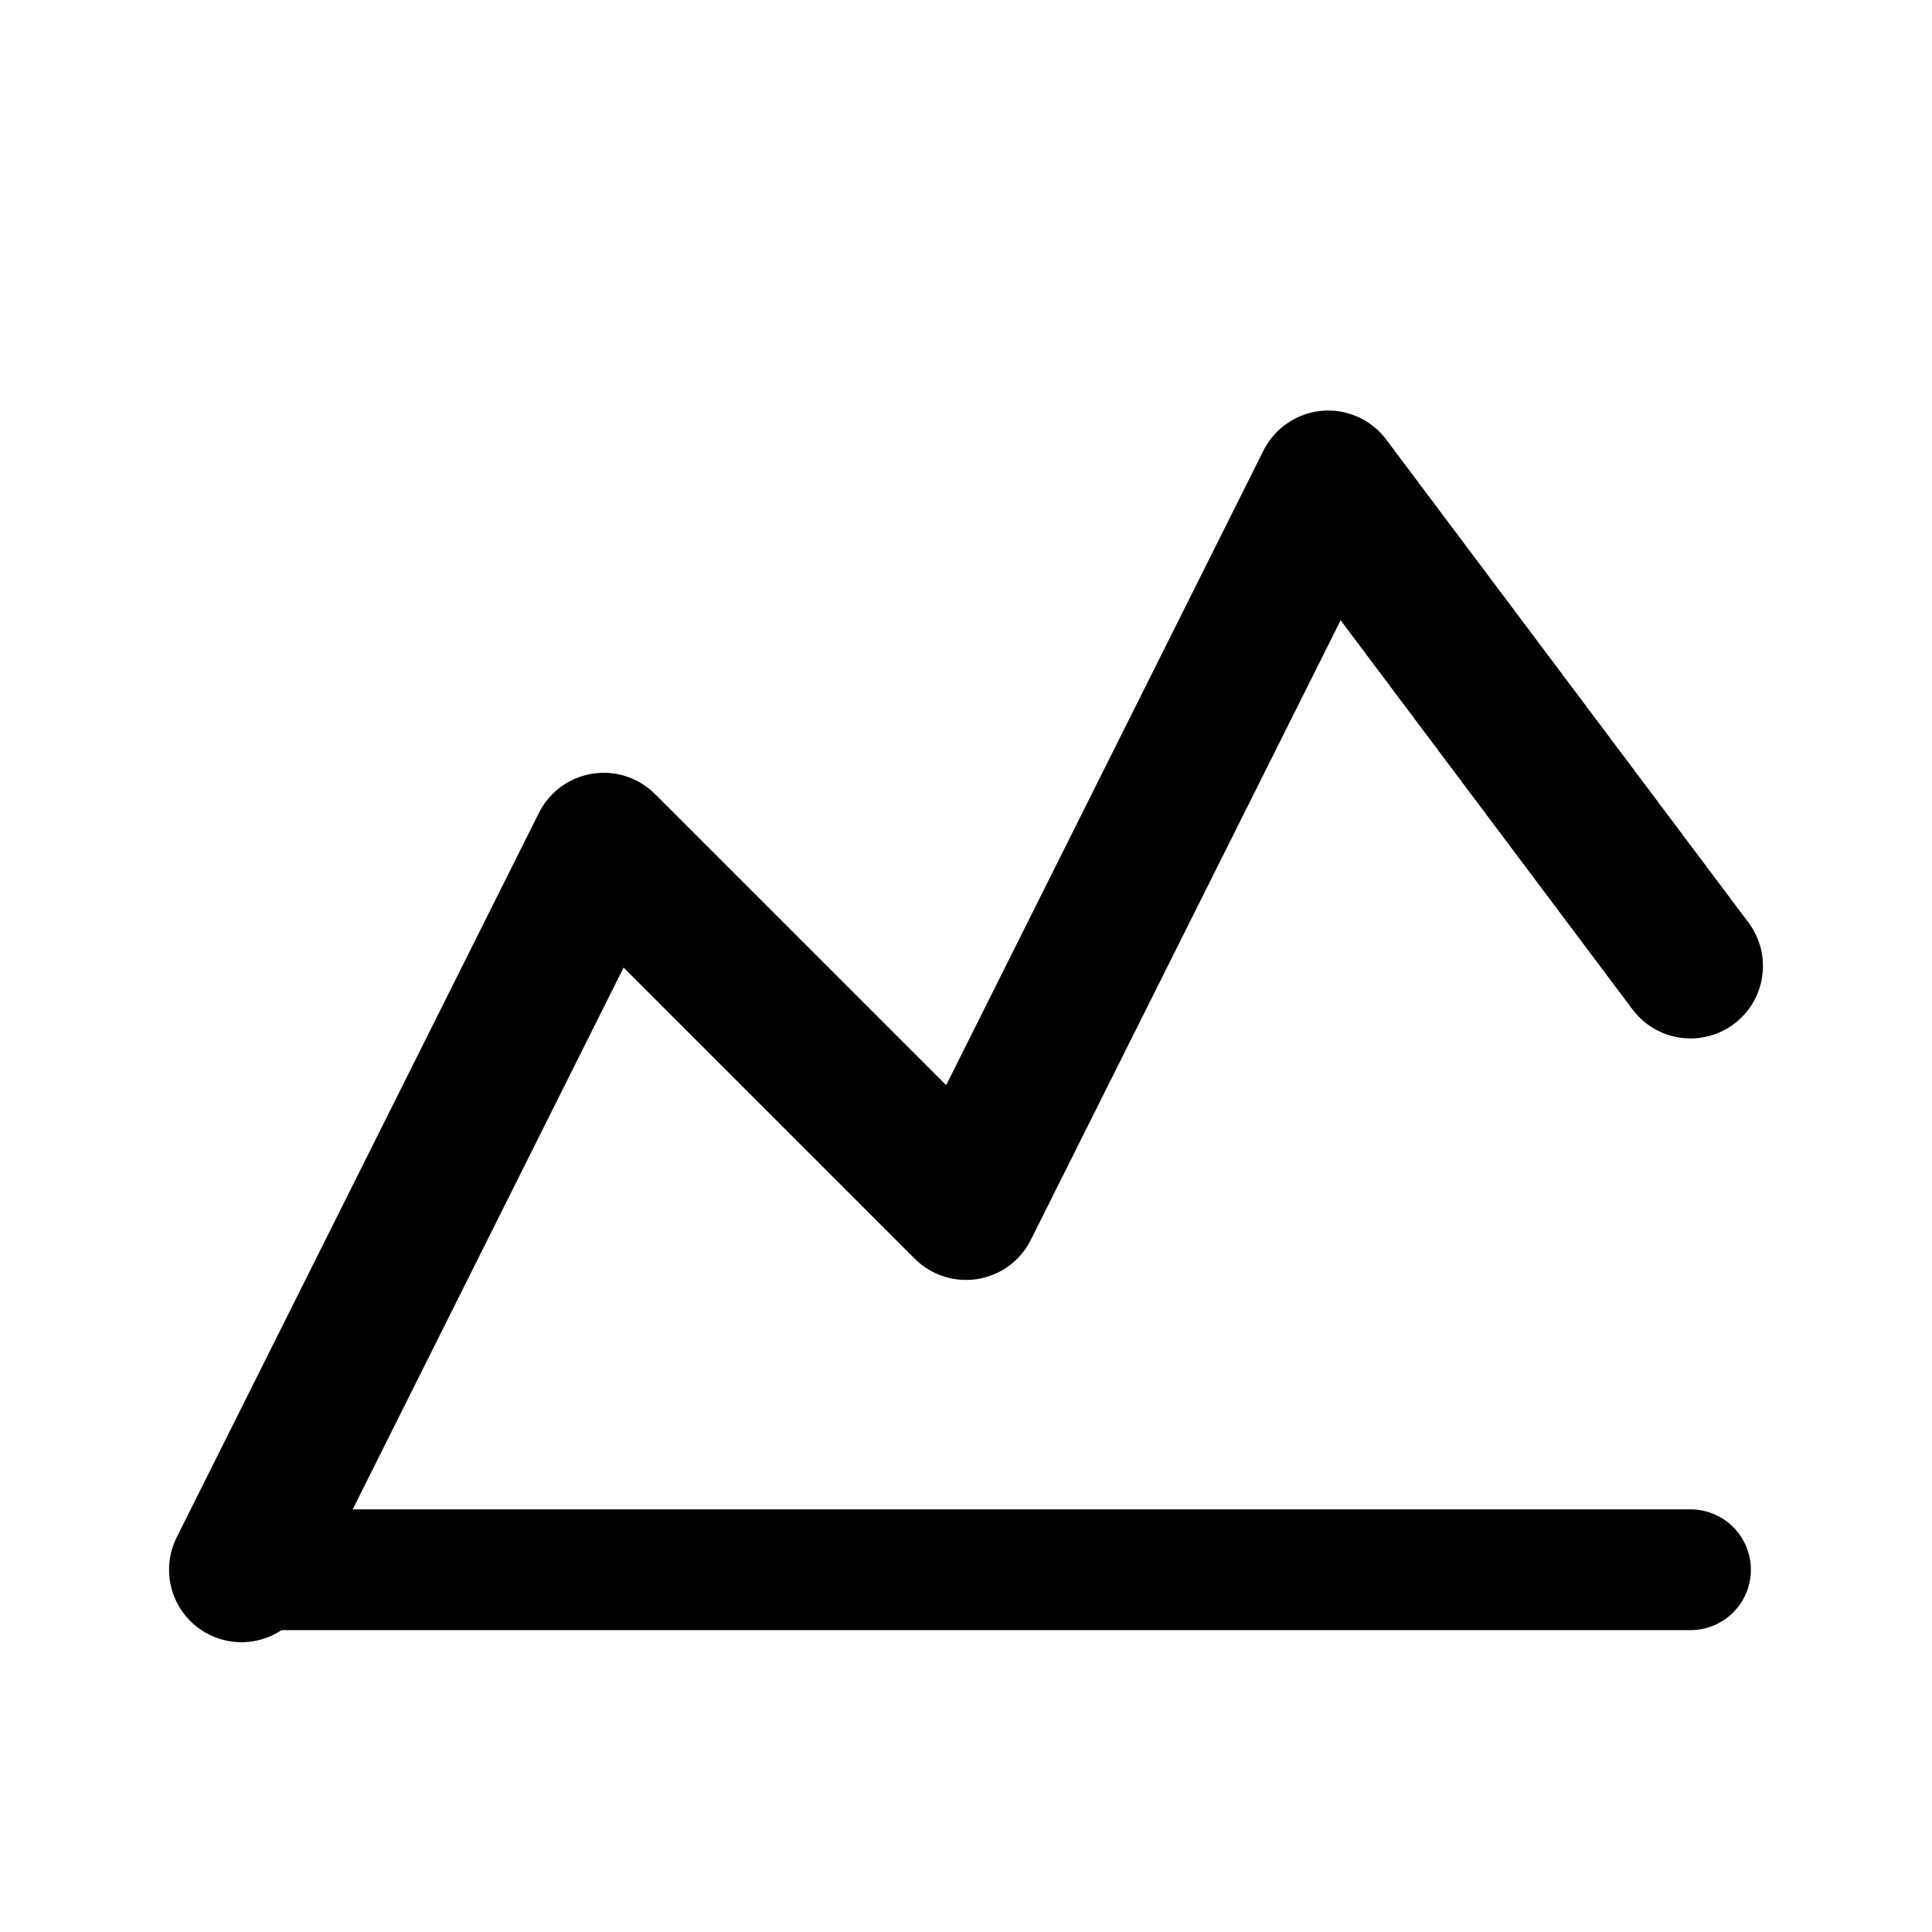
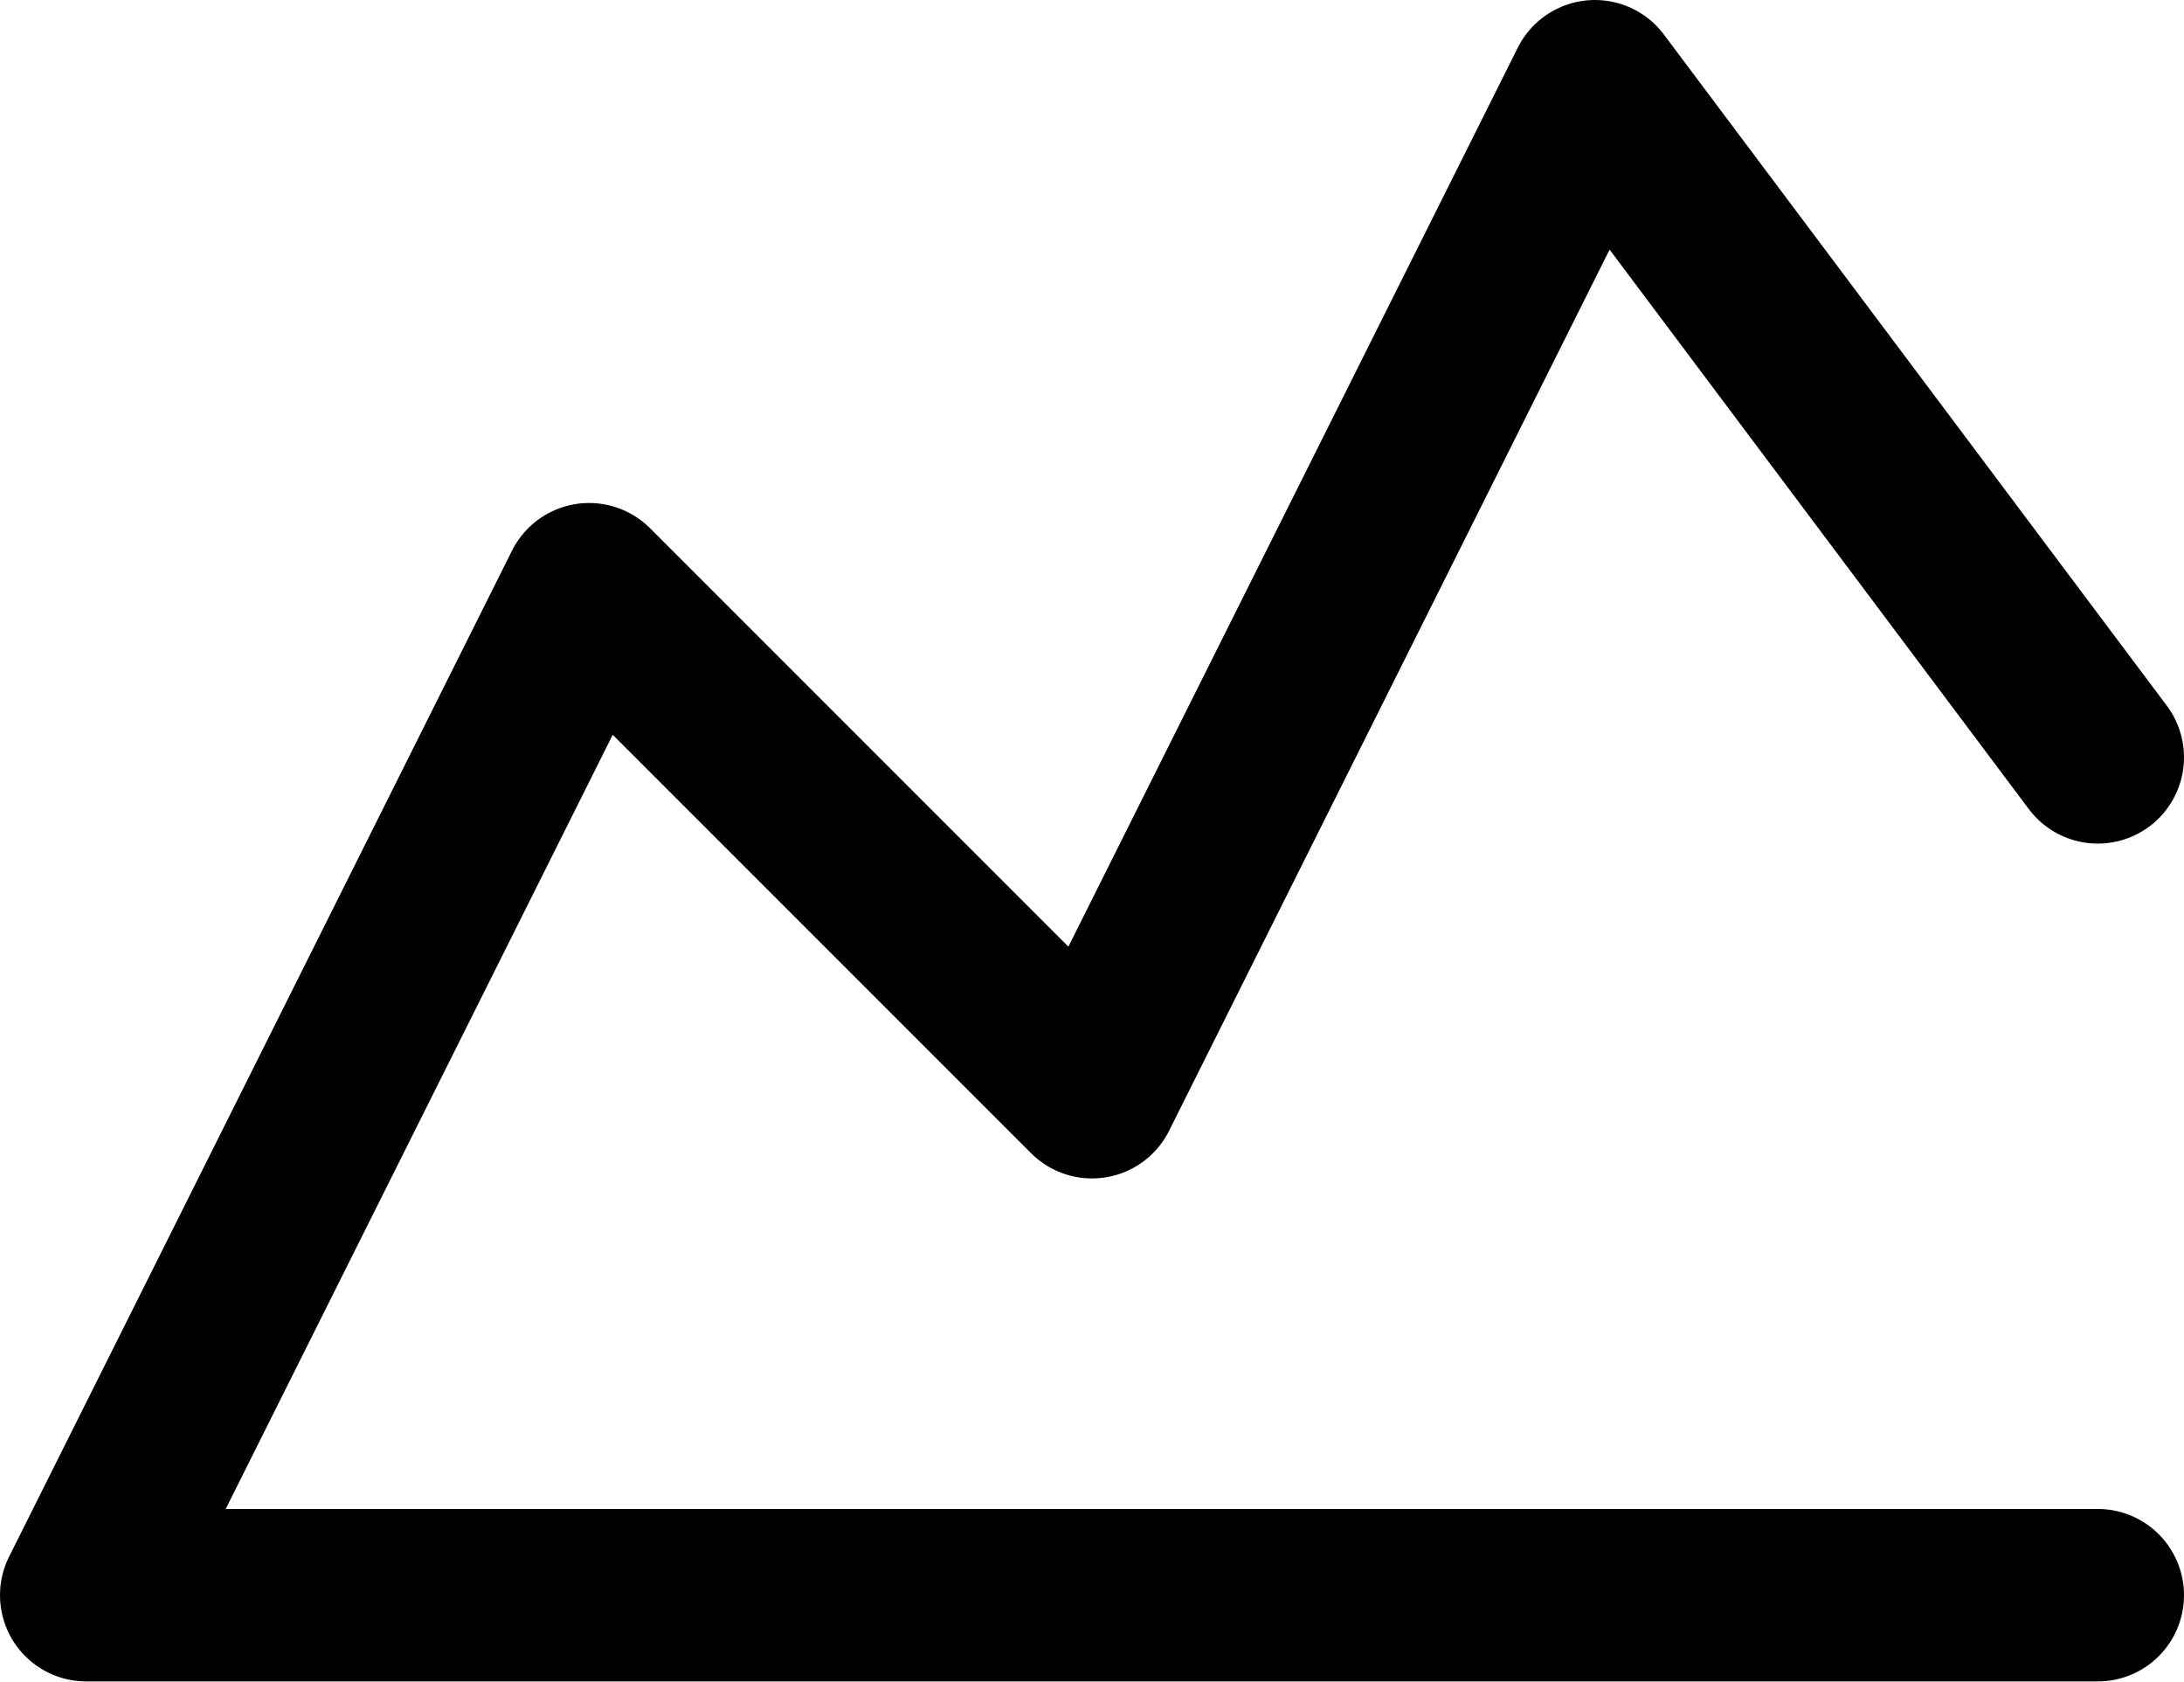
- <svg xmlns="http://www.w3.org/2000/svg" color="black" viewBox="0 0 16 16" fill="none">
-   <path d="M2 13 L5 7 L8 10 L11 4 L14 8" stroke="currentColor" stroke-width="1.2" stroke-linecap="round" stroke-linejoin="round" />
-   <line x1="2" y1="13" x2="14" y2="13" stroke="currentColor" stroke-width="1" stroke-linecap="round" />
+ <svg xmlns="http://www.w3.org/2000/svg" class="icon" viewBox="0 0 15.2 11.7">
+   <polyline points="14.6 11.1 0.6 11.1 4.1 4.1 7.6 7.6 11.1 0.6 14.6 5.27" fill="none" stroke="currentColor" stroke-linecap="round" stroke-linejoin="round" stroke-width="1.2" />
</svg>
